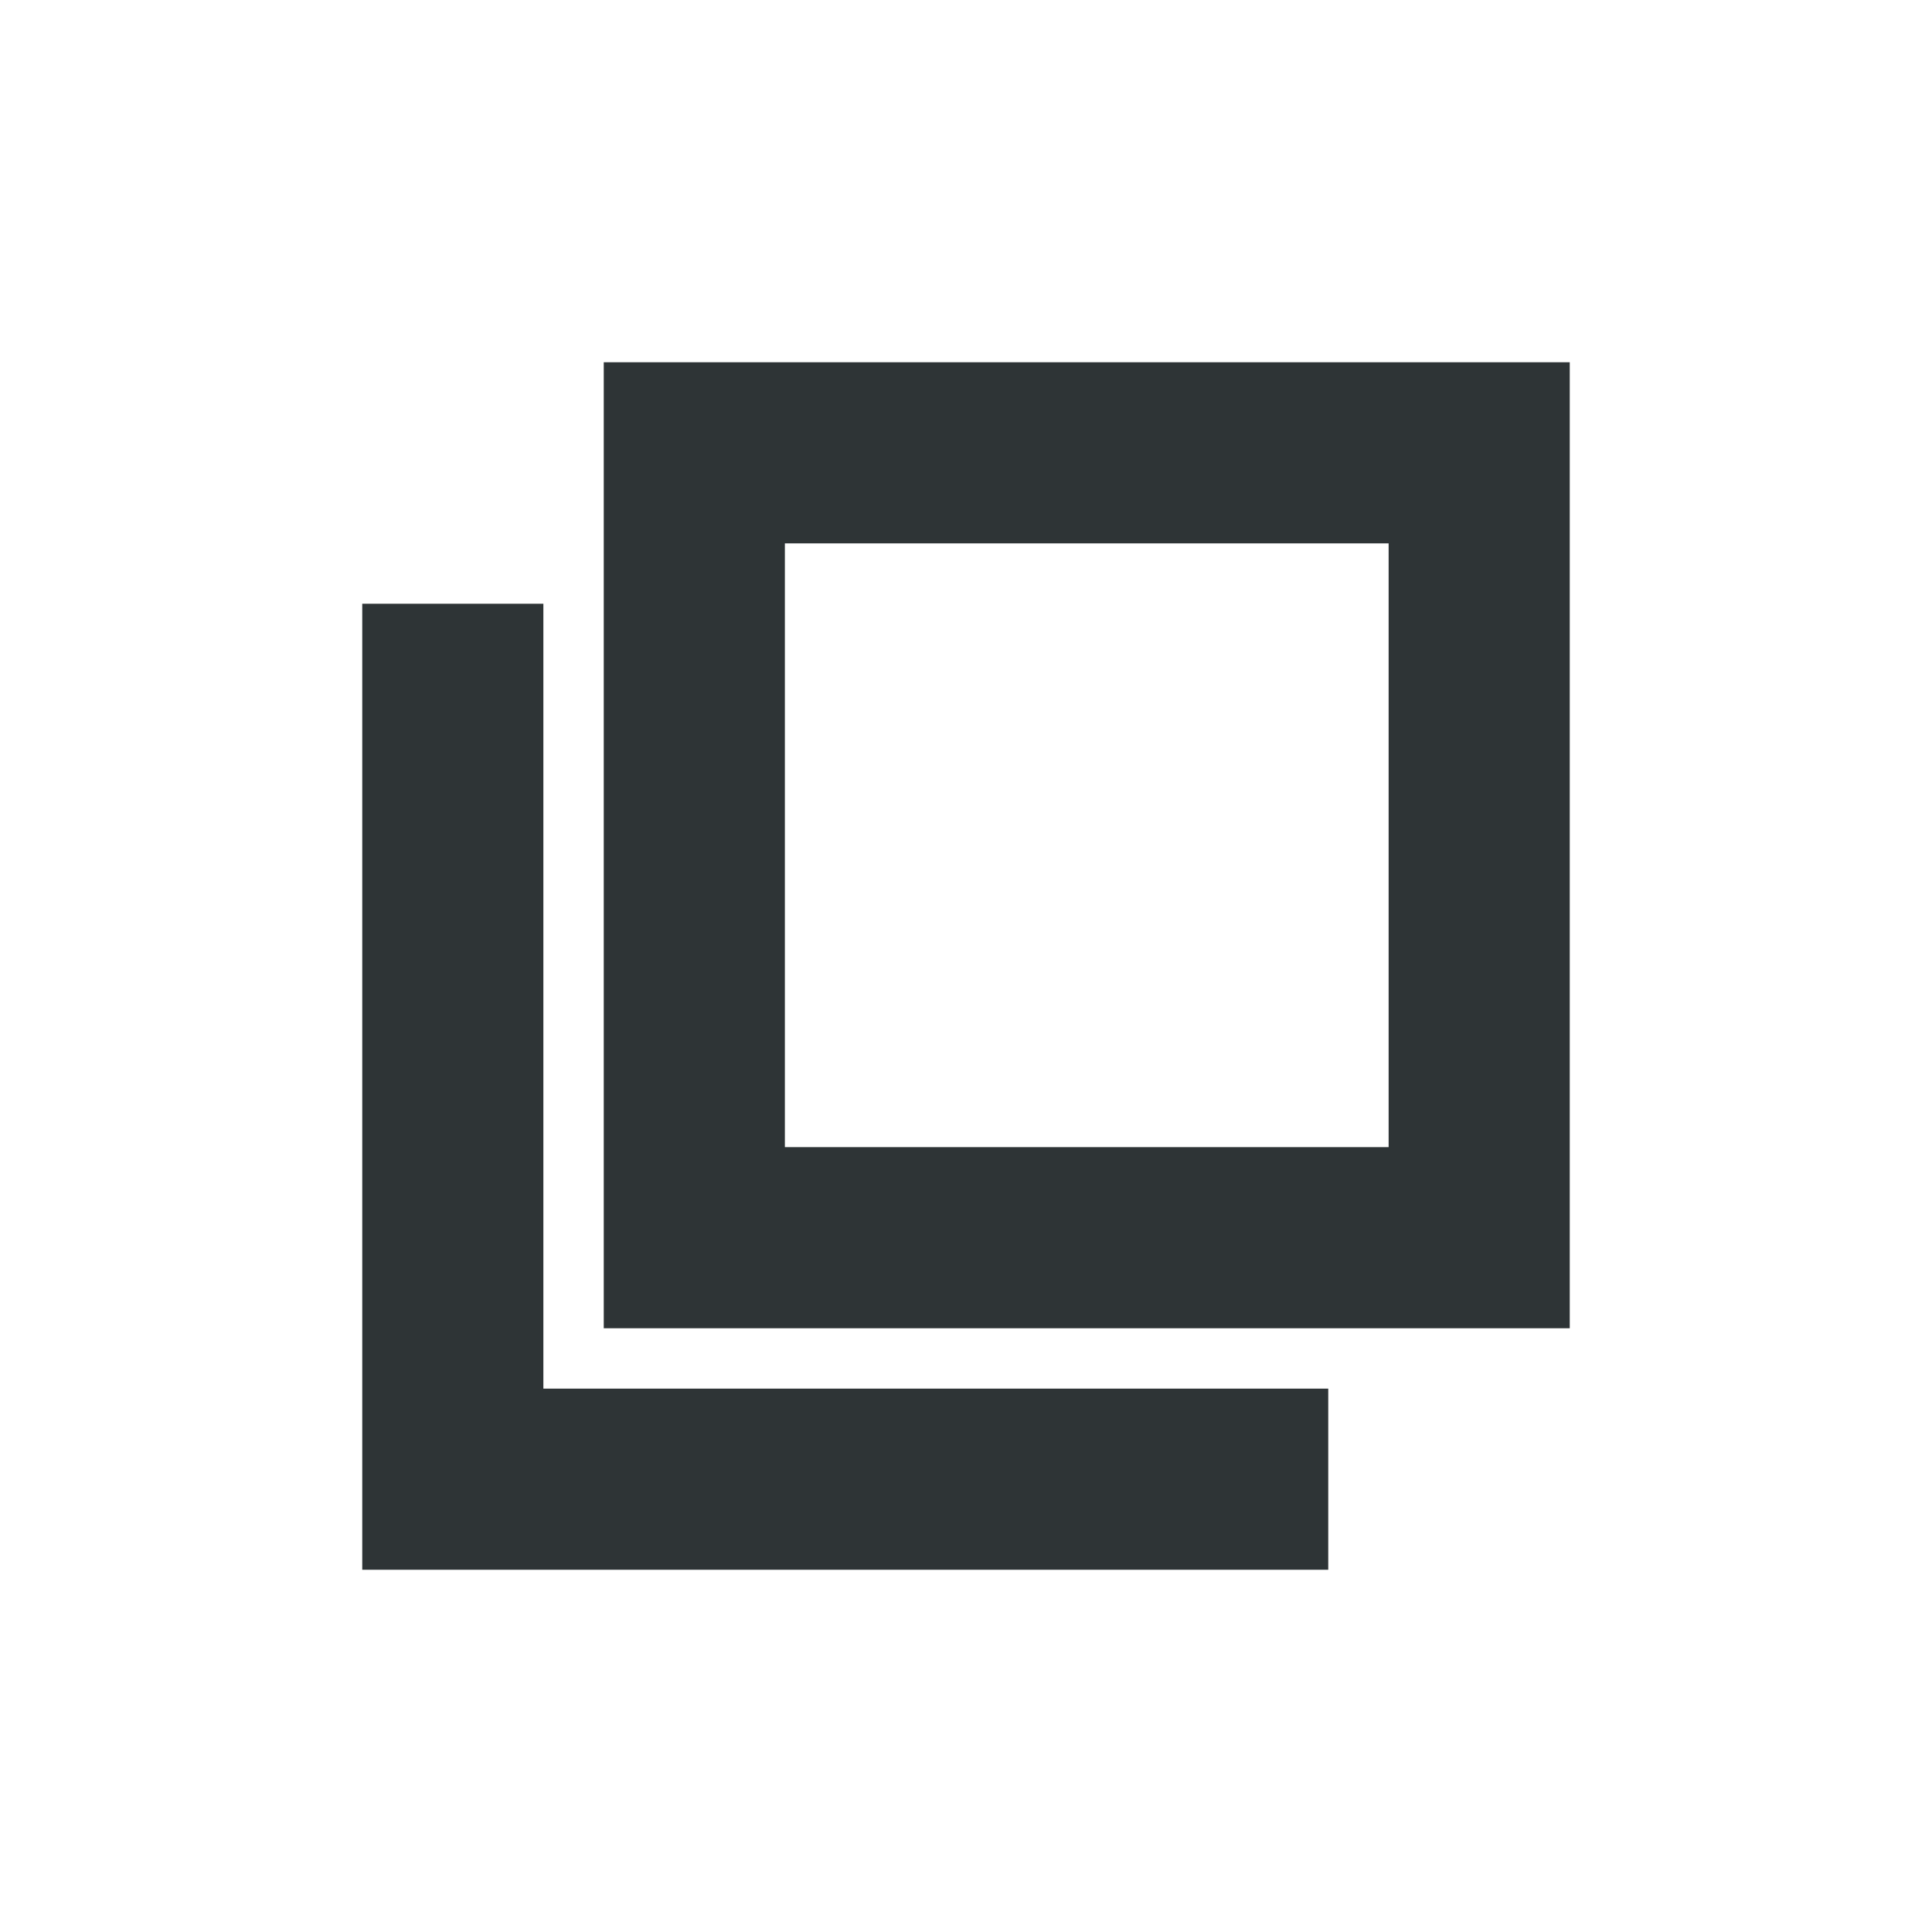
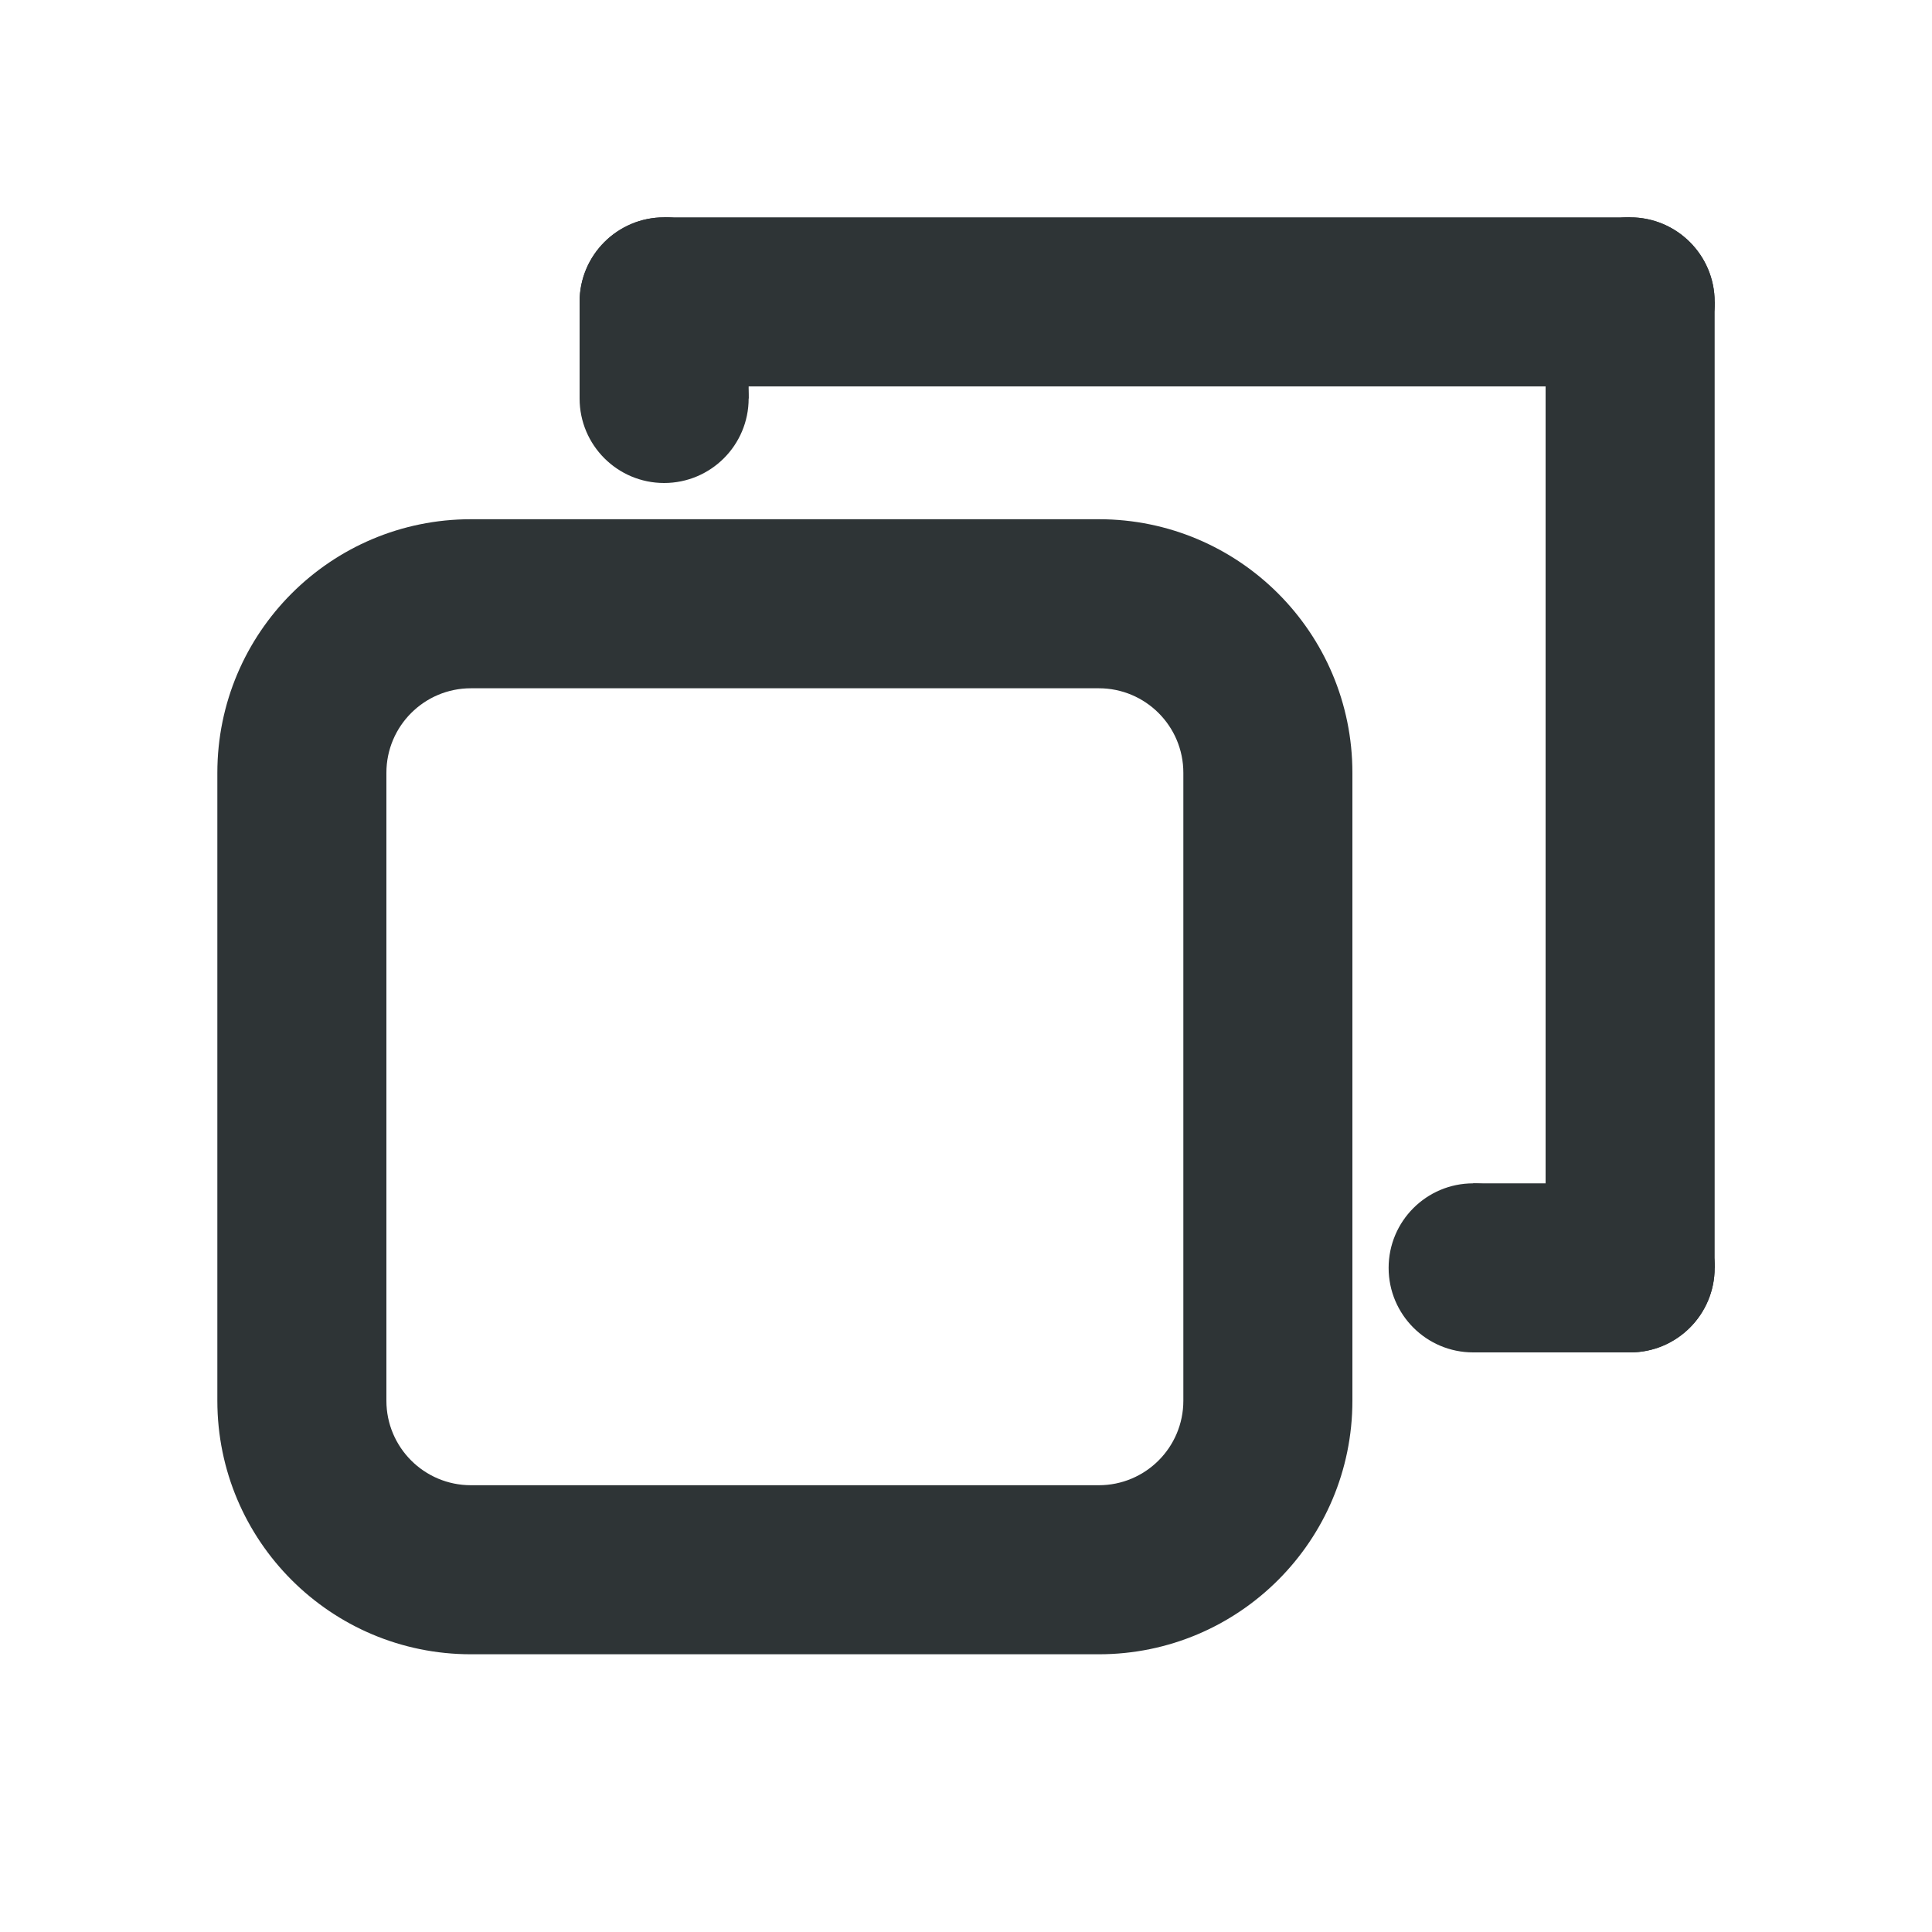
<svg xmlns="http://www.w3.org/2000/svg" width="16" height="16" viewBox="0 0 16 16">
  <g fill="#2e3436">
-     <path d="M5 3h8v8H5zm1.5 1.5v5h5v-5z" fill-rule="evenodd" />
-     <path d="M3 5h1.5v6.5H11V13H3z" />
+     <path fill-rule="evenodd" d="M3.9 4.3h5.2a2.1 2.1 0 0 1 2.1 2.1v5.2a2.1 2.1 0 0 1 -2.1 2.1h-5.2a2.1 2.1 0 0 1 -2.1 -2.1v-5.2a2.1 2.1 0 0 1 2.1 -2.1zM3.9 5.7h5.2a0.7 0.7 0 0 1 0.7 0.7v5.2a0.7 0.7 0 0 1 -0.7 0.7h-5.2a0.7 0.7 0 0 1 -0.7 -0.7v-5.2a0.7 0.7 0 0 1 0.7 -0.7z" />
+     <path d="M6.2 3.3L6.2 2.5L4.8 2.5L4.8 3.3z" />
+     <circle cx="5.5" cy="3.3" r="0.7" />
+     <circle cx="5.5" cy="2.5" r="0.7" />
+     <path d="M5.5 3.2L13.5 3.2L13.5 1.8L5.5 1.8z" />
+     <circle cx="5.5" cy="2.5" r="0.7" />
+     <circle cx="13.5" cy="2.5" r="0.7" />
+     <path d="M12.8 2.5L12.8 10.5L14.2 10.5L14.2 2.5z" />
+     <circle cx="13.5" cy="2.5" r="0.7" />
+     <circle cx="13.5" cy="10.5" r="0.7" />
+     <path d="M13.5 9.8L12.2 9.8L12.2 11.2L13.5 11.2z" />
+     <circle cx="13.5" cy="10.5" r="0.7" />
+     <circle cx="12.2" cy="10.5" r="0.7" />
  </g>
</svg>
